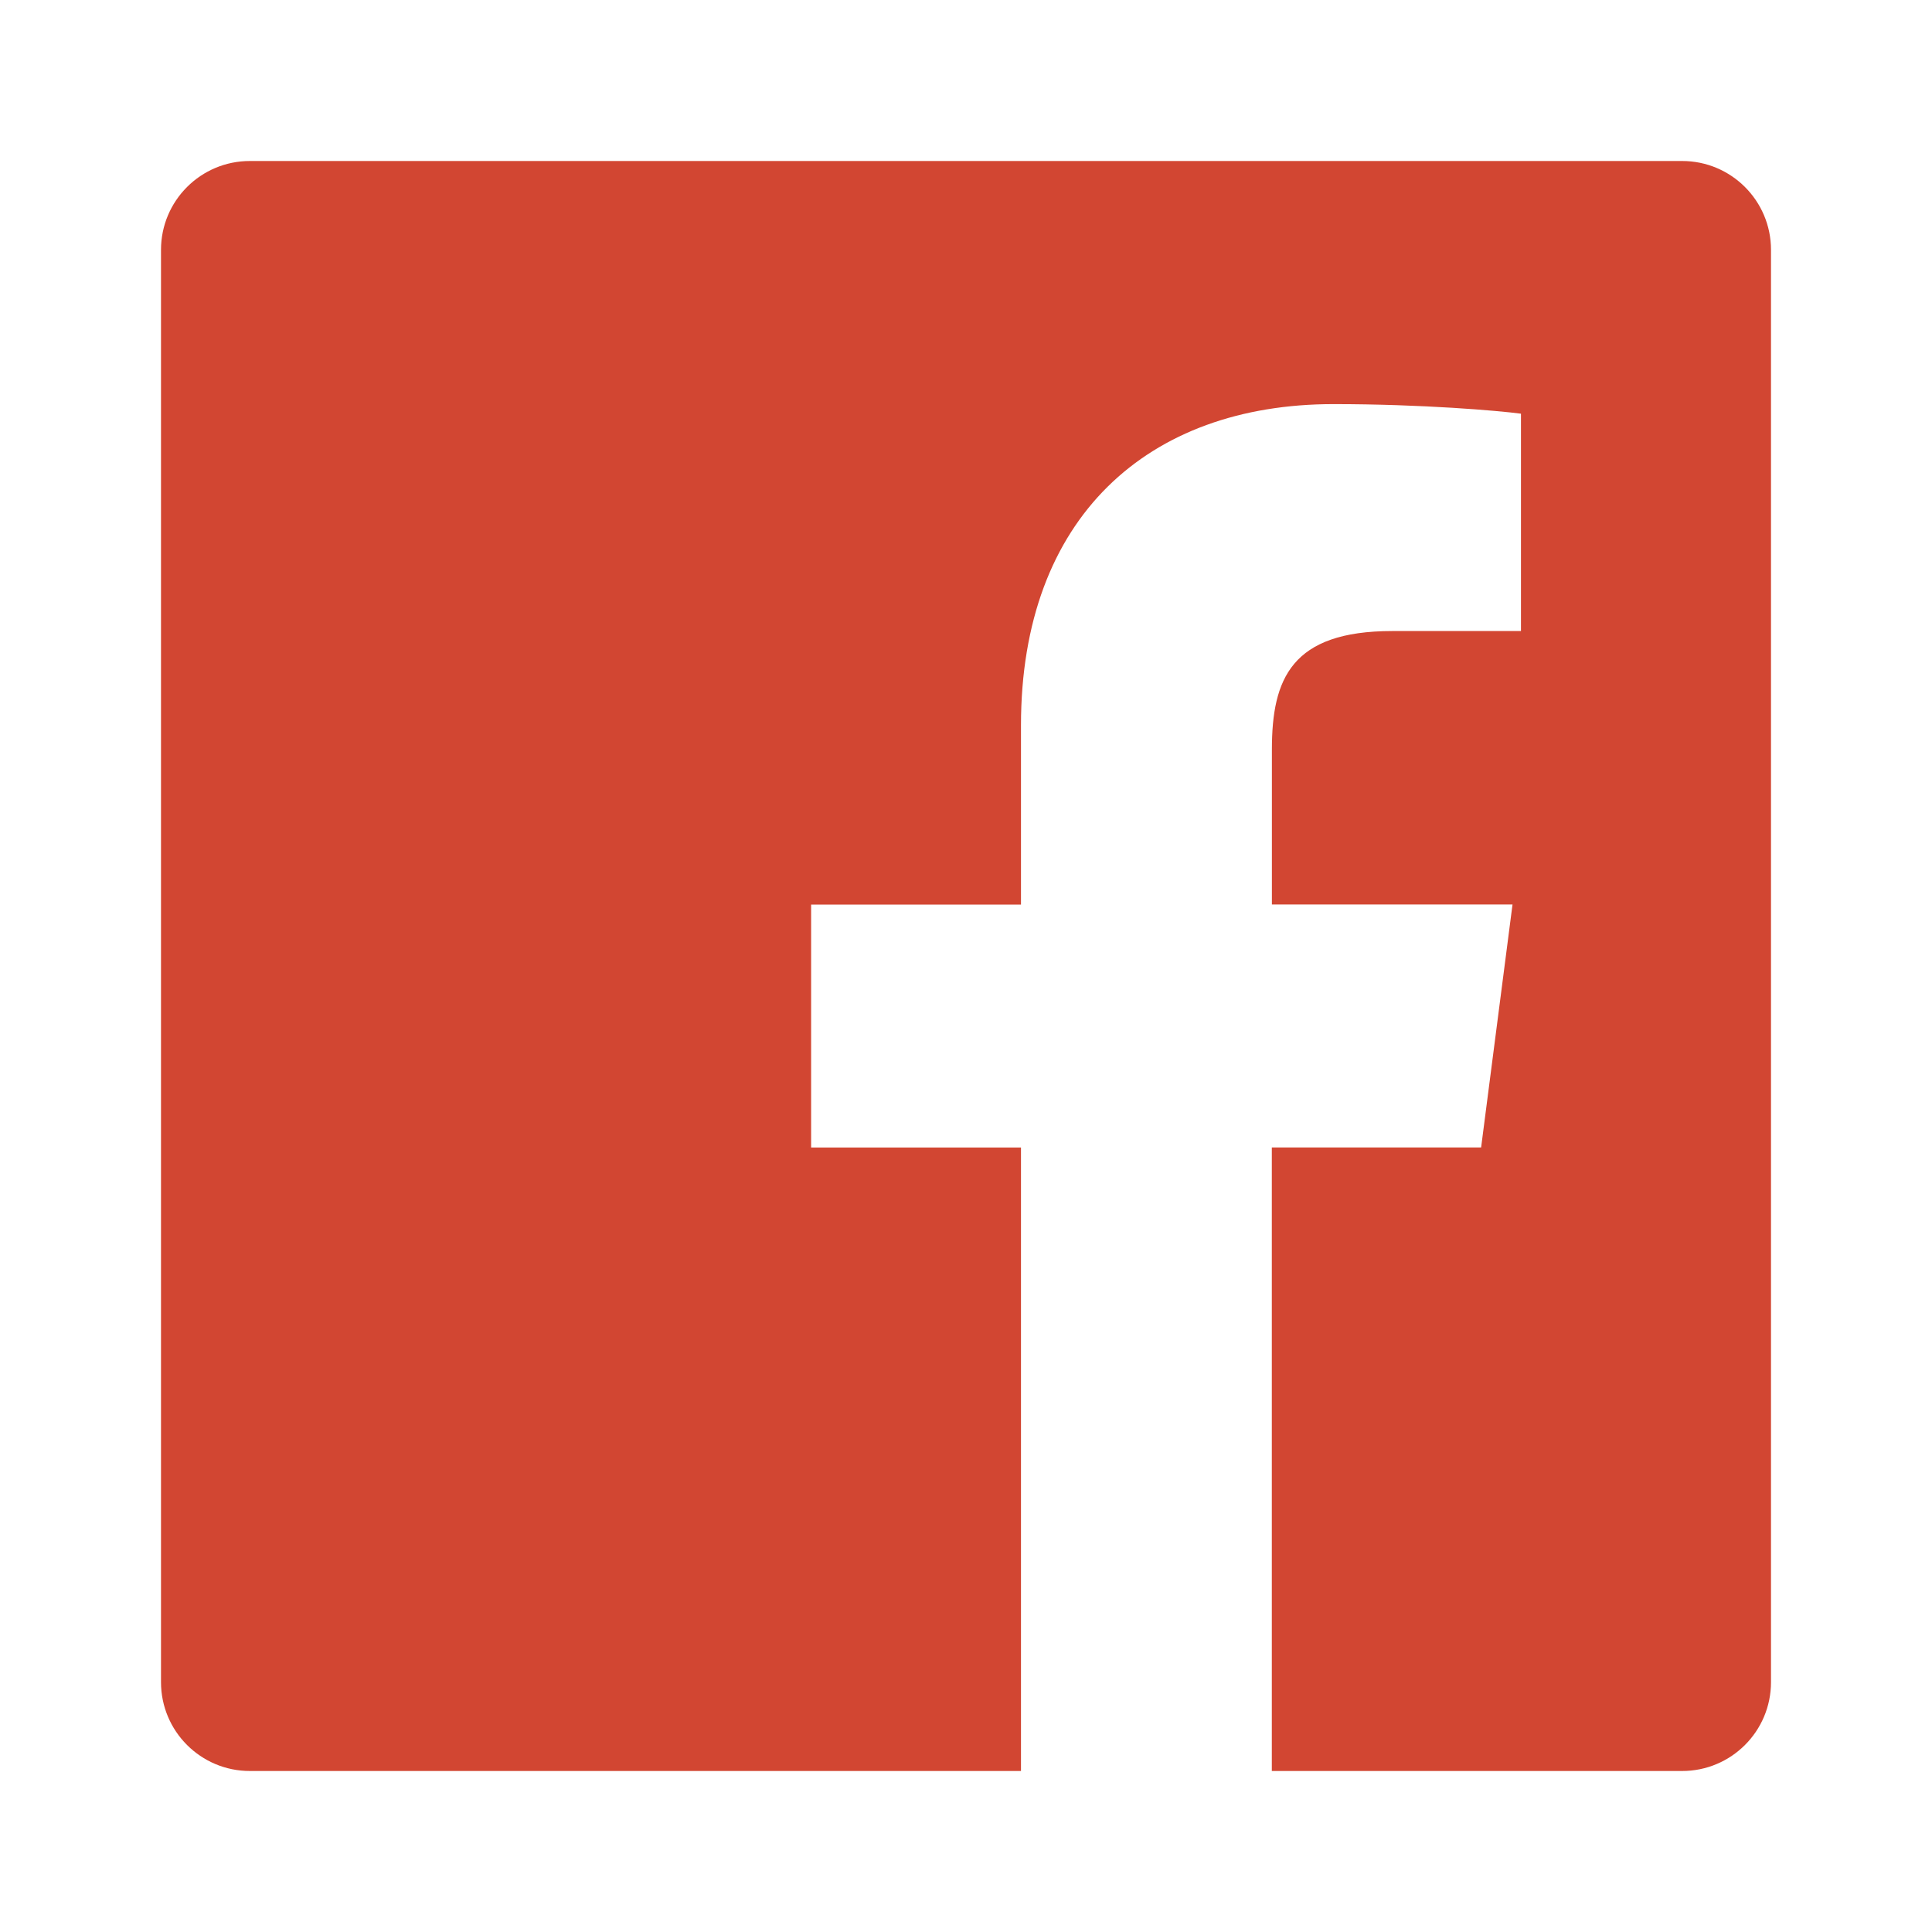
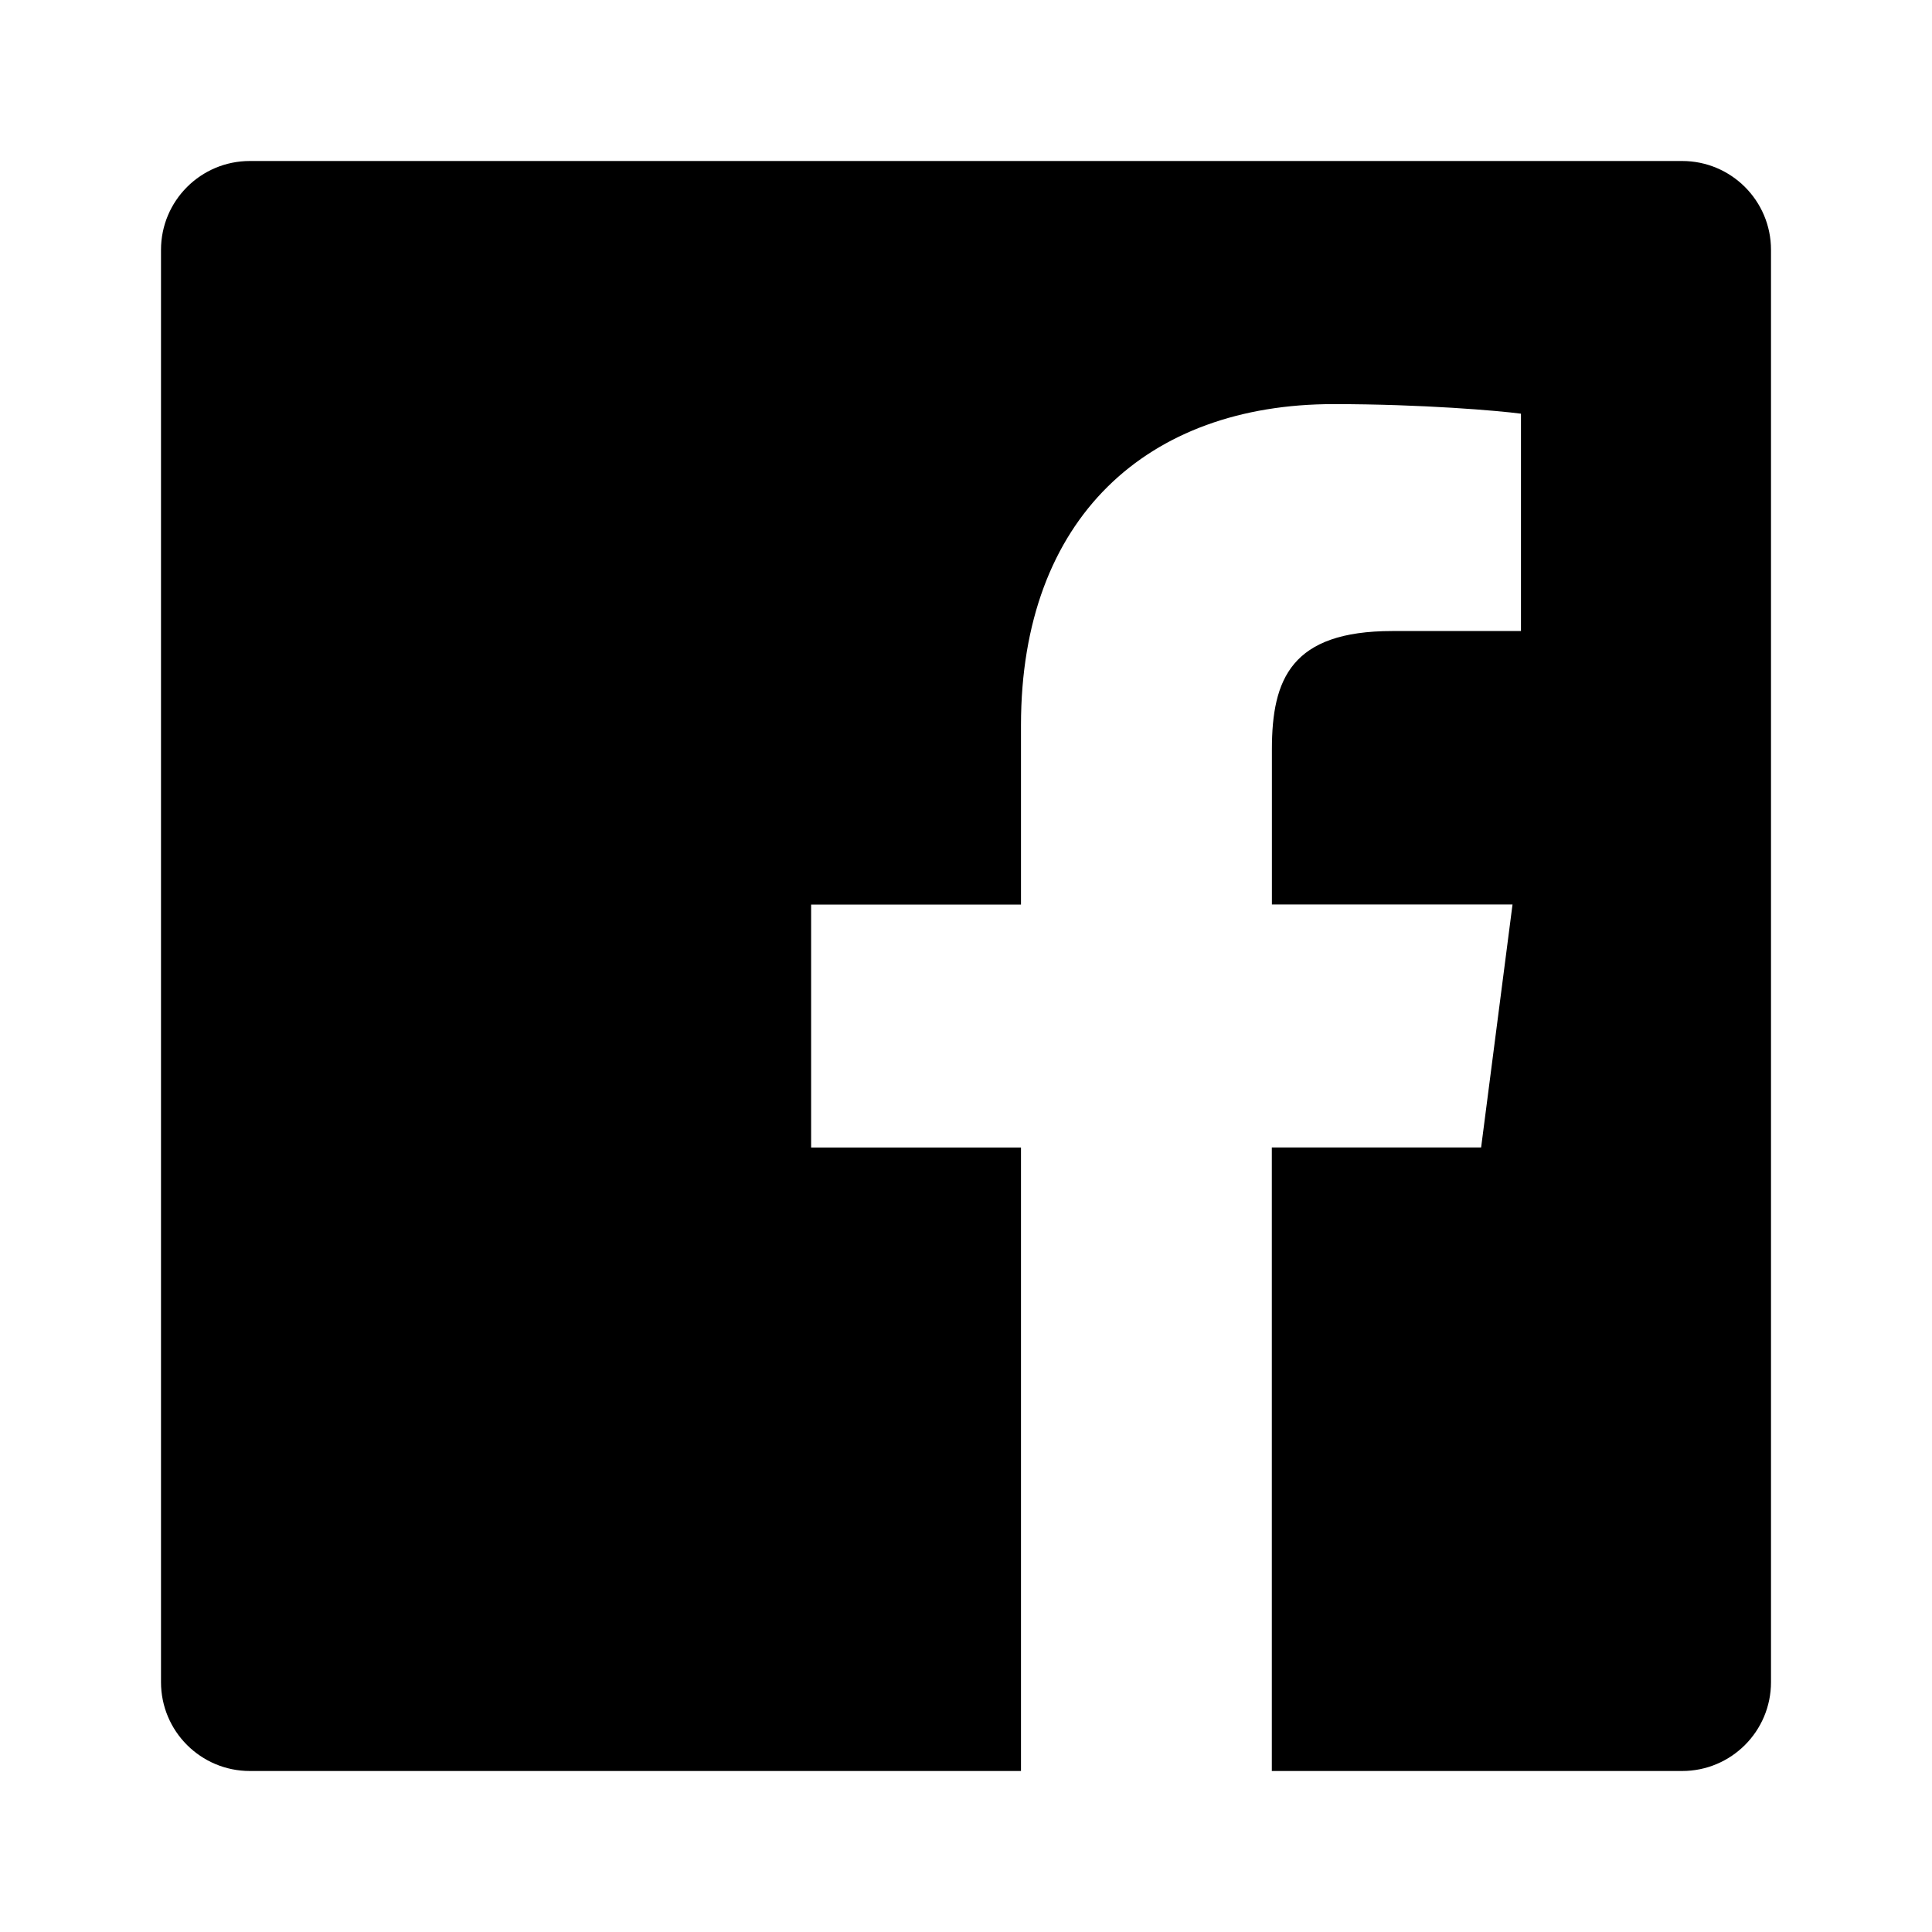
<svg xmlns="http://www.w3.org/2000/svg" width="24" height="24" viewBox="0 0 24 24">
-   <path d="M20.896 2H3.104C2.494 2 2 2.494 2 3.104v17.792C2 21.506 2.494 22 3.104 22h9.579v-7.745h-2.607v-3.018h2.607V9.01c0-2.584 1.577-3.99 3.882-3.99 1.104 0 2.052.082 2.329.119v2.7h-1.598c-1.254 0-1.496.595-1.496 1.47v1.927h2.989l-.39 3.018h-2.6V22h5.097c.61 0 1.104-.494 1.104-1.104V3.104C22 2.494 21.506 2 20.896 2" fill="#D24632" fill-rule="evenodd" />
+   <path d="M20.896 2H3.104C2.494 2 2 2.494 2 3.104v17.792C2 21.506 2.494 22 3.104 22h9.579v-7.745h-2.607v-3.018h2.607V9.01c0-2.584 1.577-3.99 3.882-3.99 1.104 0 2.052.082 2.329.119v2.7h-1.598c-1.254 0-1.496.595-1.496 1.47v1.927h2.989l-.39 3.018h-2.6V22h5.097c.61 0 1.104-.494 1.104-1.104V3.104C22 2.494 21.506 2 20.896 2" fill="FF424A" fill-rule="evenodd" />
</svg>
